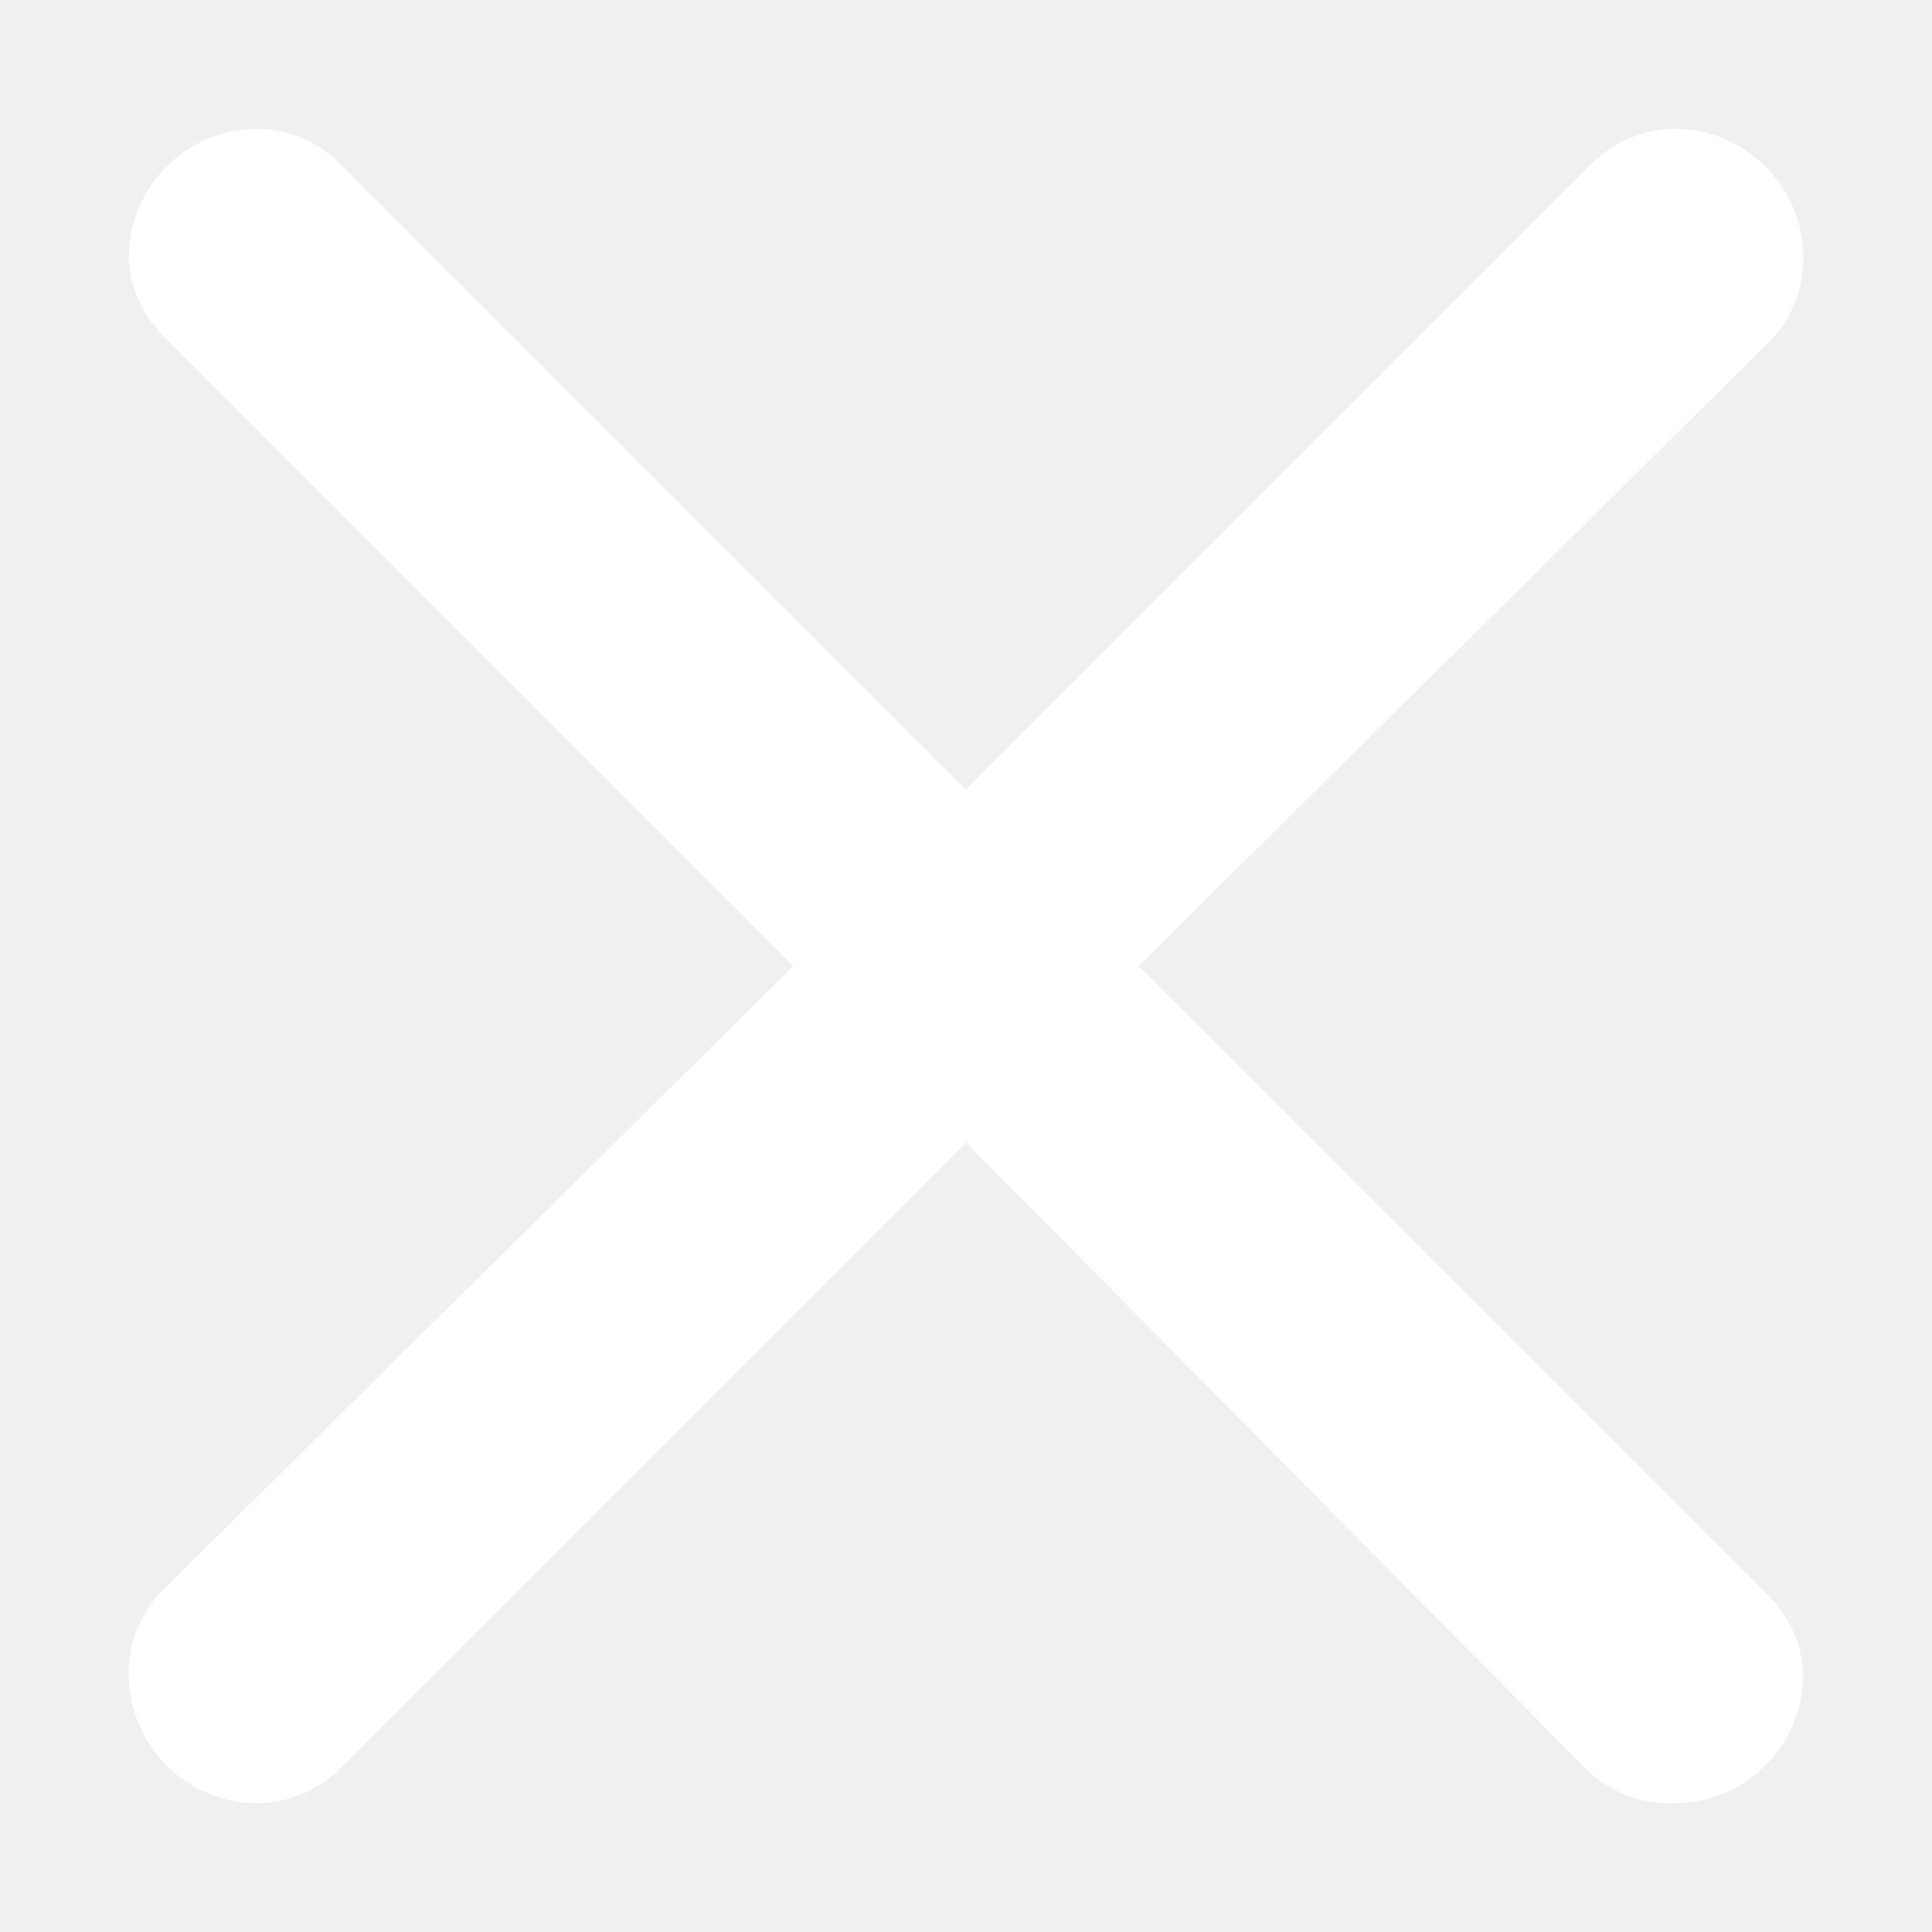
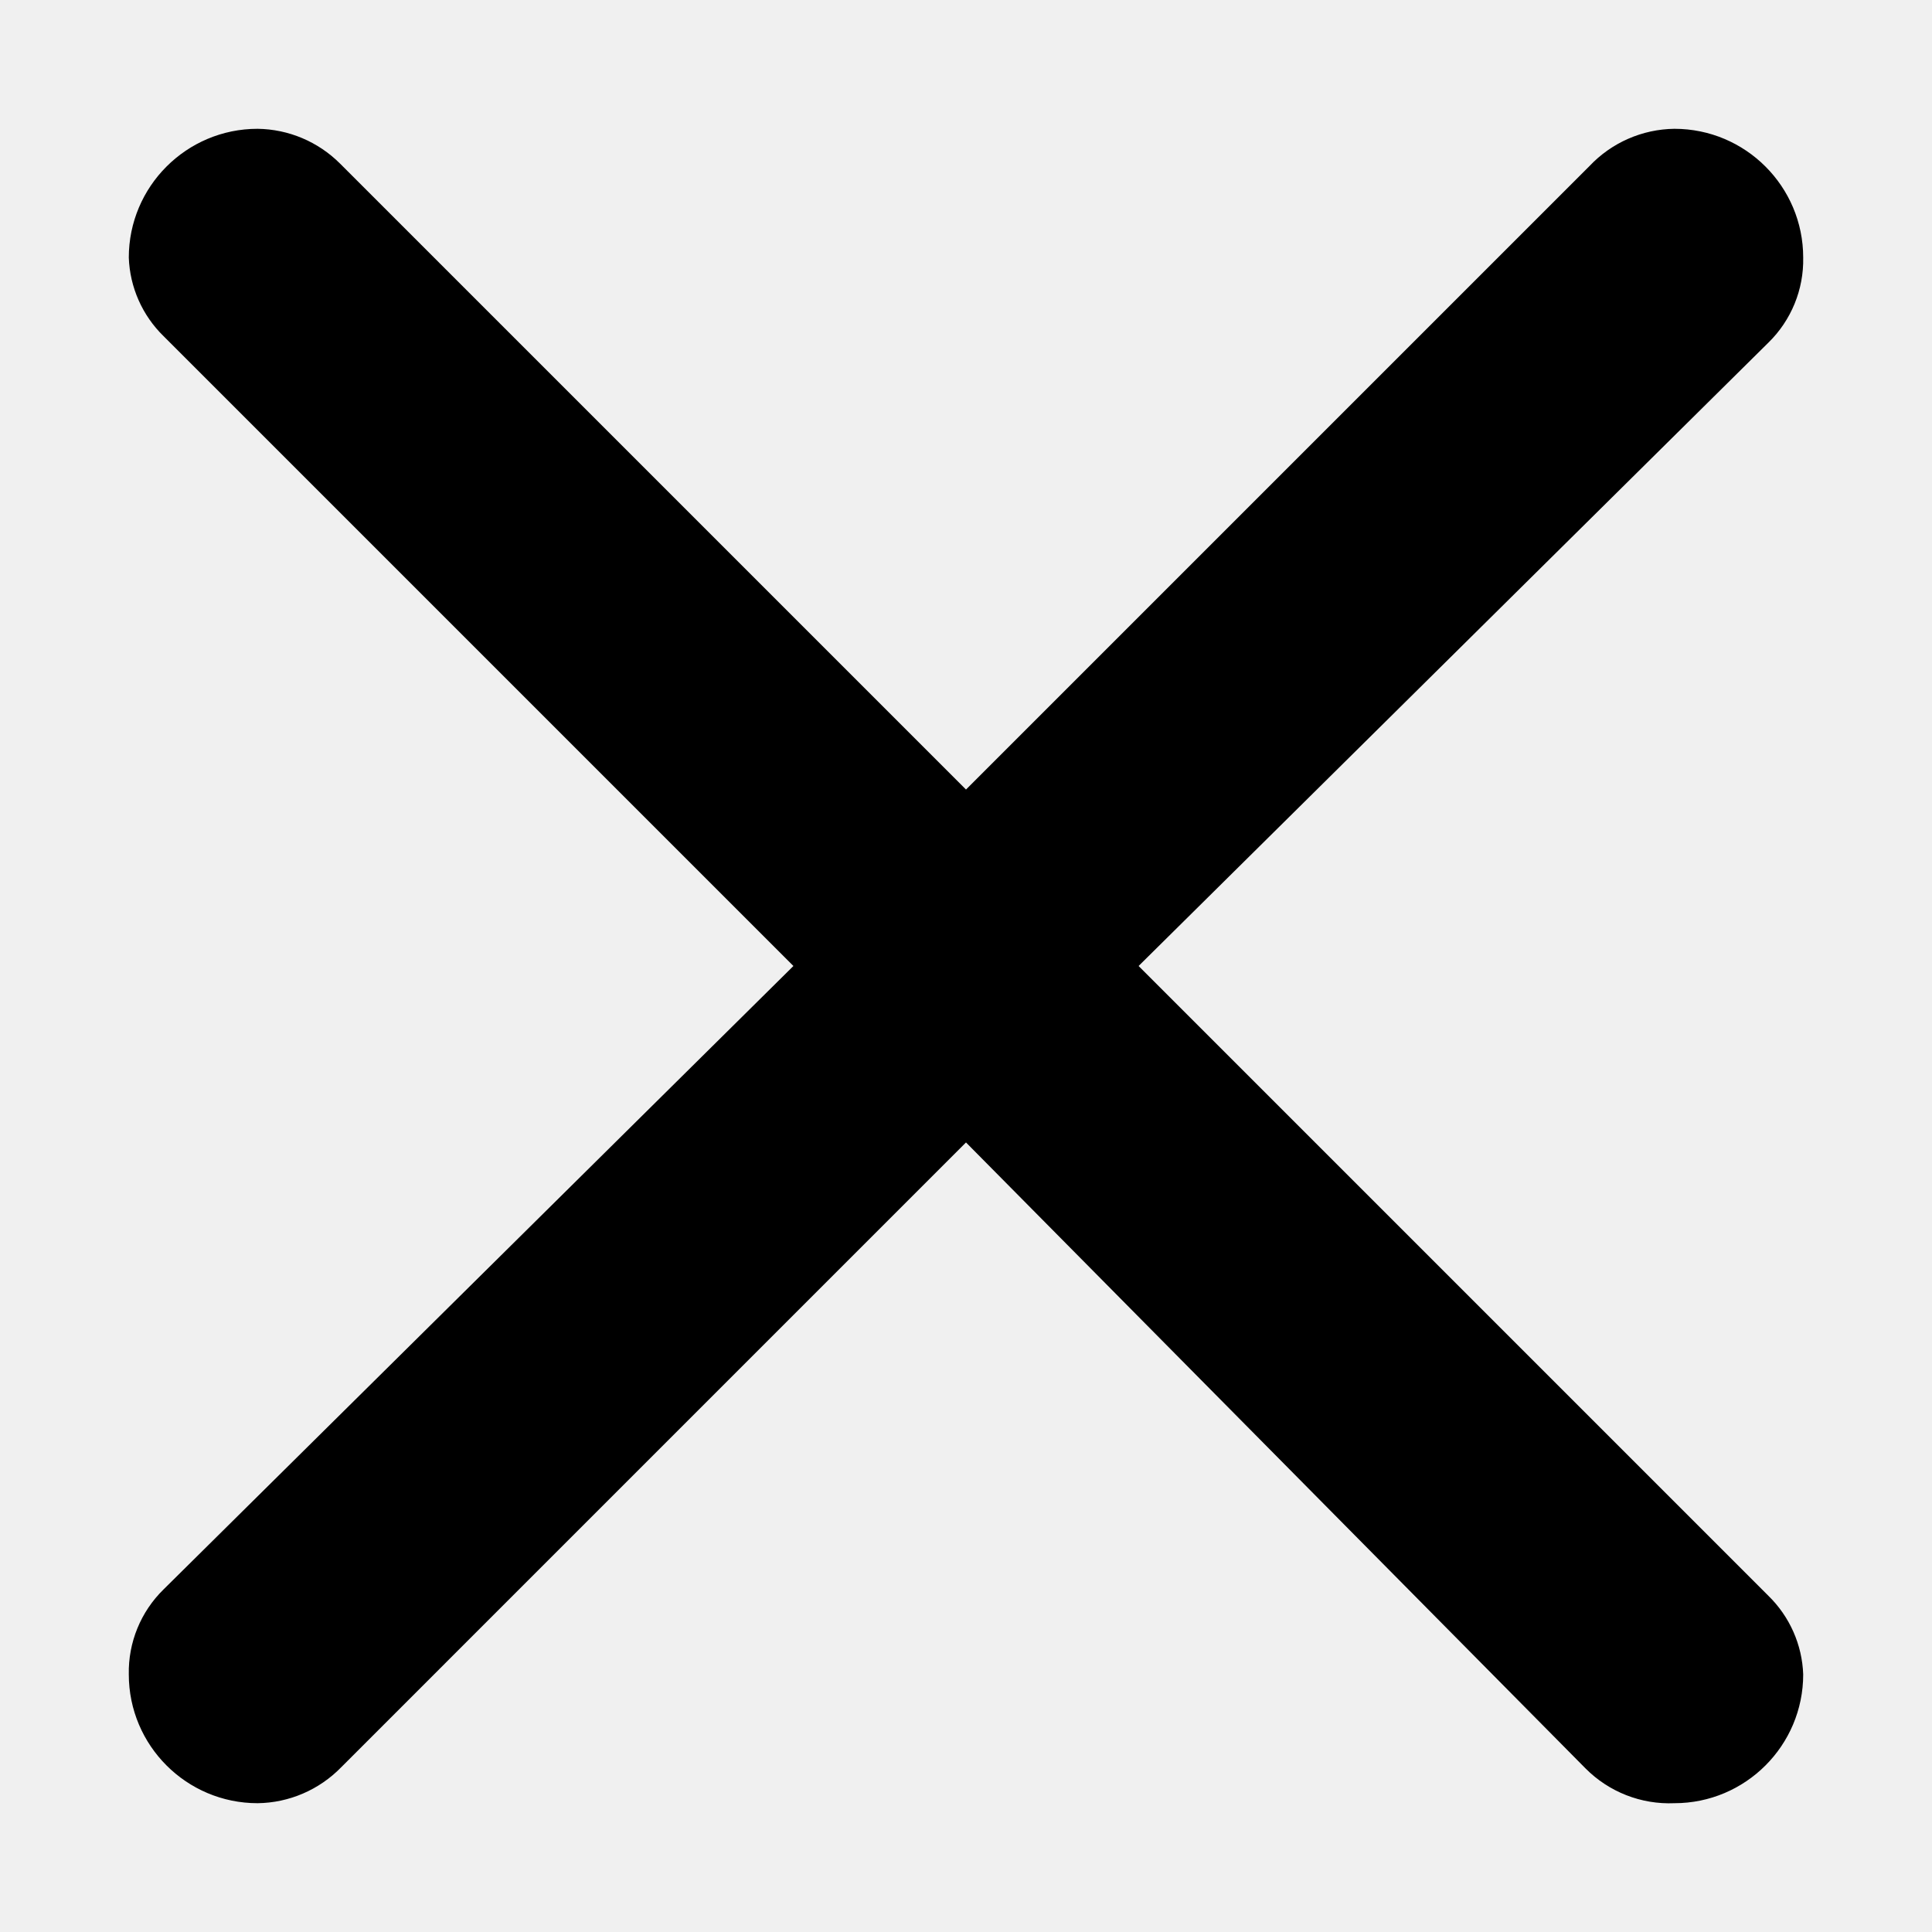
- <svg xmlns="http://www.w3.org/2000/svg" viewBox="0 0 15 15" style="fill:#FFFFFF;">
-   <path d="M2.64,1.27L7.5,6.13l4.84-4.84C12.511,1.108,12.75,1.003,13,1c0.552,0,1,0.448,1,1  c0.005,0.248-0.093,0.487-0.27,0.66L8.84,7.5l4.89,4.89c0.165,0.161,0.262,0.38,0.27,0.61c0,0.552-0.448,1-1,1  c-0.258,0.011-0.508-0.087-0.69-0.27L7.5,8.87l-4.85,4.85C2.479,13.896,2.245,13.997,2,14c-0.552,0-1-0.448-1-1  c-0.005-0.248,0.093-0.487,0.27-0.66L6.16,7.5L1.27,2.61C1.105,2.449,1.008,2.23,1,2c0-0.552,0.448-1,1-1  C2.24,1.003,2.47,1.1,2.64,1.27z" />
+ <svg xmlns="http://www.w3.org/2000/svg" viewBox="0 0 15 15">
+   <path class="path0" d="M2.64,1.27L7.5,6.13l4.84-4.84C12.511,1.108,12.75,1.003,13,1c0.552,0,1,0.448,1,1  c0.005,0.248-0.093,0.487-0.27,0.66L8.84,7.5l4.89,4.89c0.165,0.161,0.262,0.38,0.27,0.61c0,0.552-0.448,1-1,1  c-0.258,0.011-0.508-0.087-0.69-0.27L7.5,8.87l-4.85,4.85C2.479,13.896,2.245,13.997,2,14c-0.552,0-1-0.448-1-1  c-0.005-0.248,0.093-0.487,0.27-0.66L6.16,7.5L1.27,2.61C1.105,2.449,1.008,2.23,1,2c0-0.552,0.448-1,1-1  C2.24,1.003,2.47,1.1,2.64,1.27z" />
</svg>
